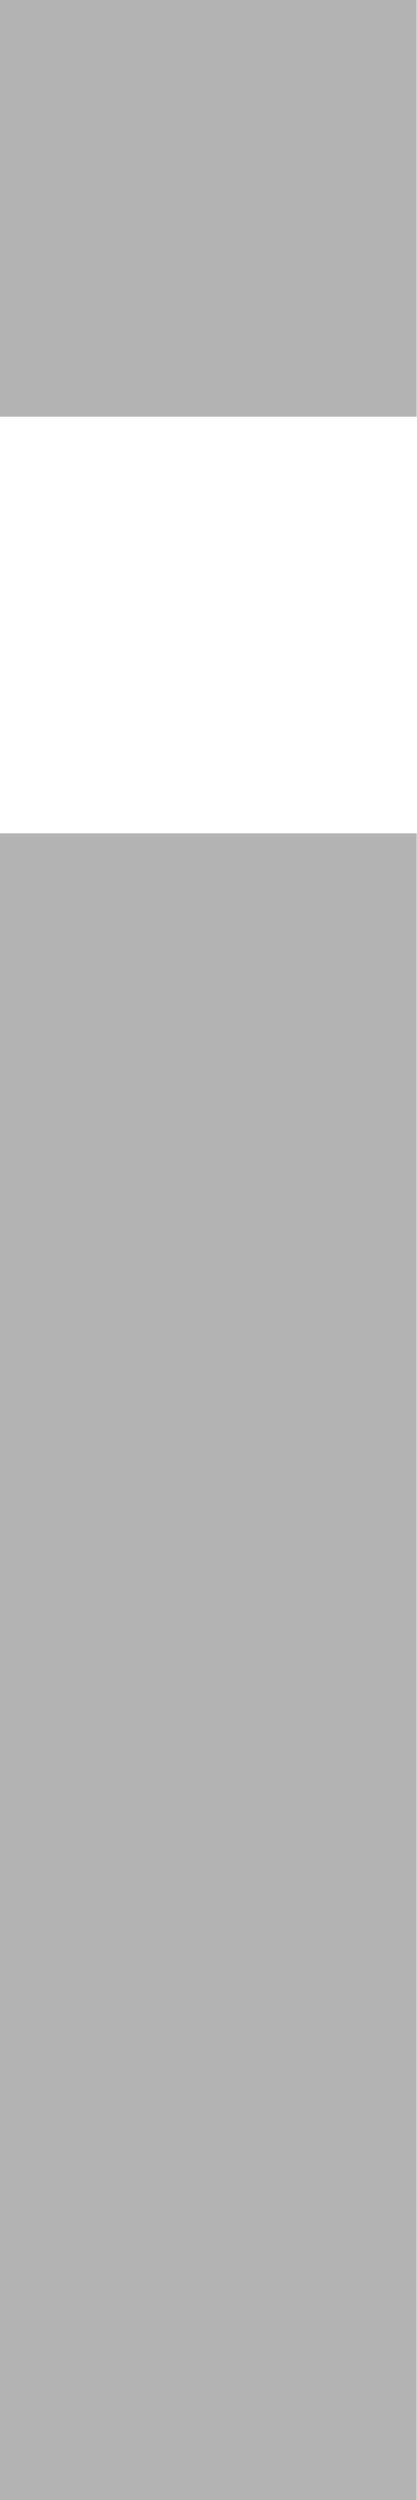
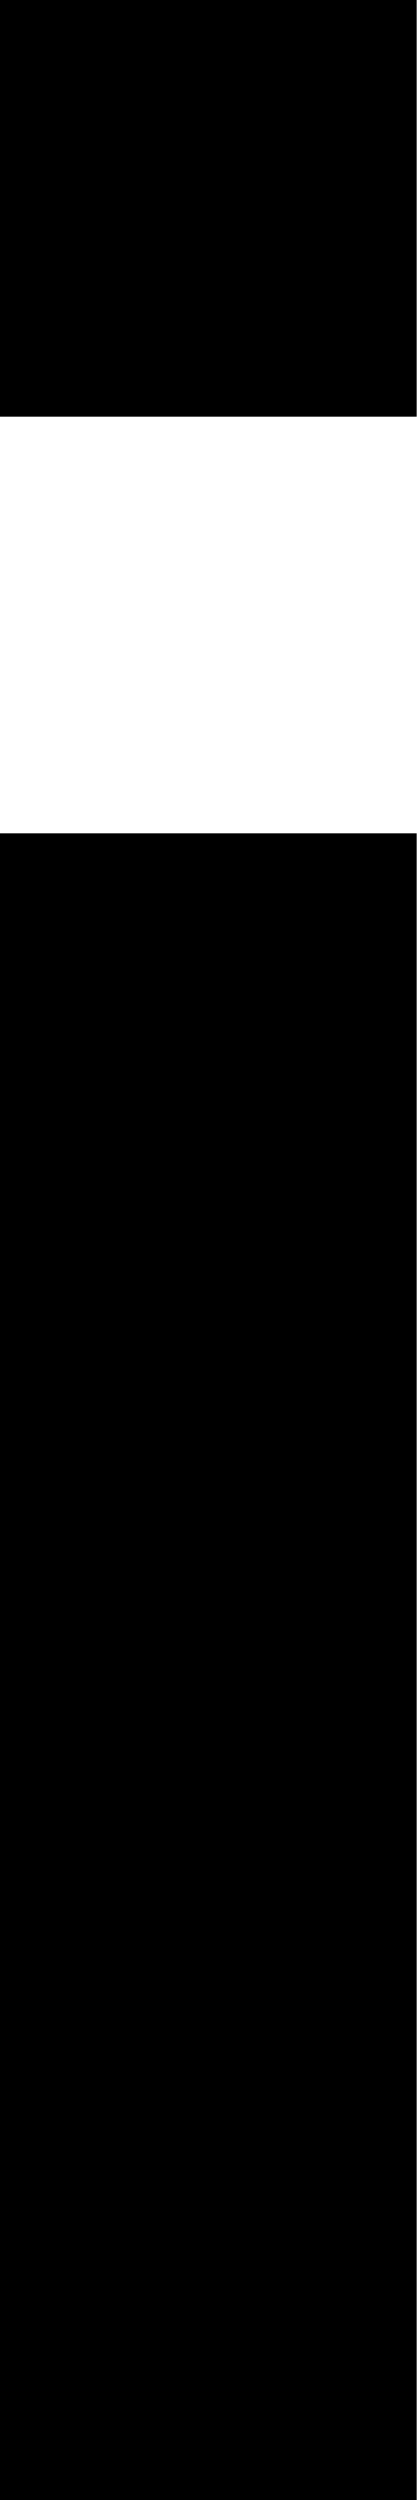
<svg xmlns="http://www.w3.org/2000/svg" width="2" height="12" viewBox="0 0 2 12" fill="none">
-   <g opacity="0.3">
+   <g opacity="1">
    <path d="M2 0H0V2H2V0Z" fill="black" />
    <path d="M2 4H0V12H2V4Z" fill="black" />
  </g>
</svg>
